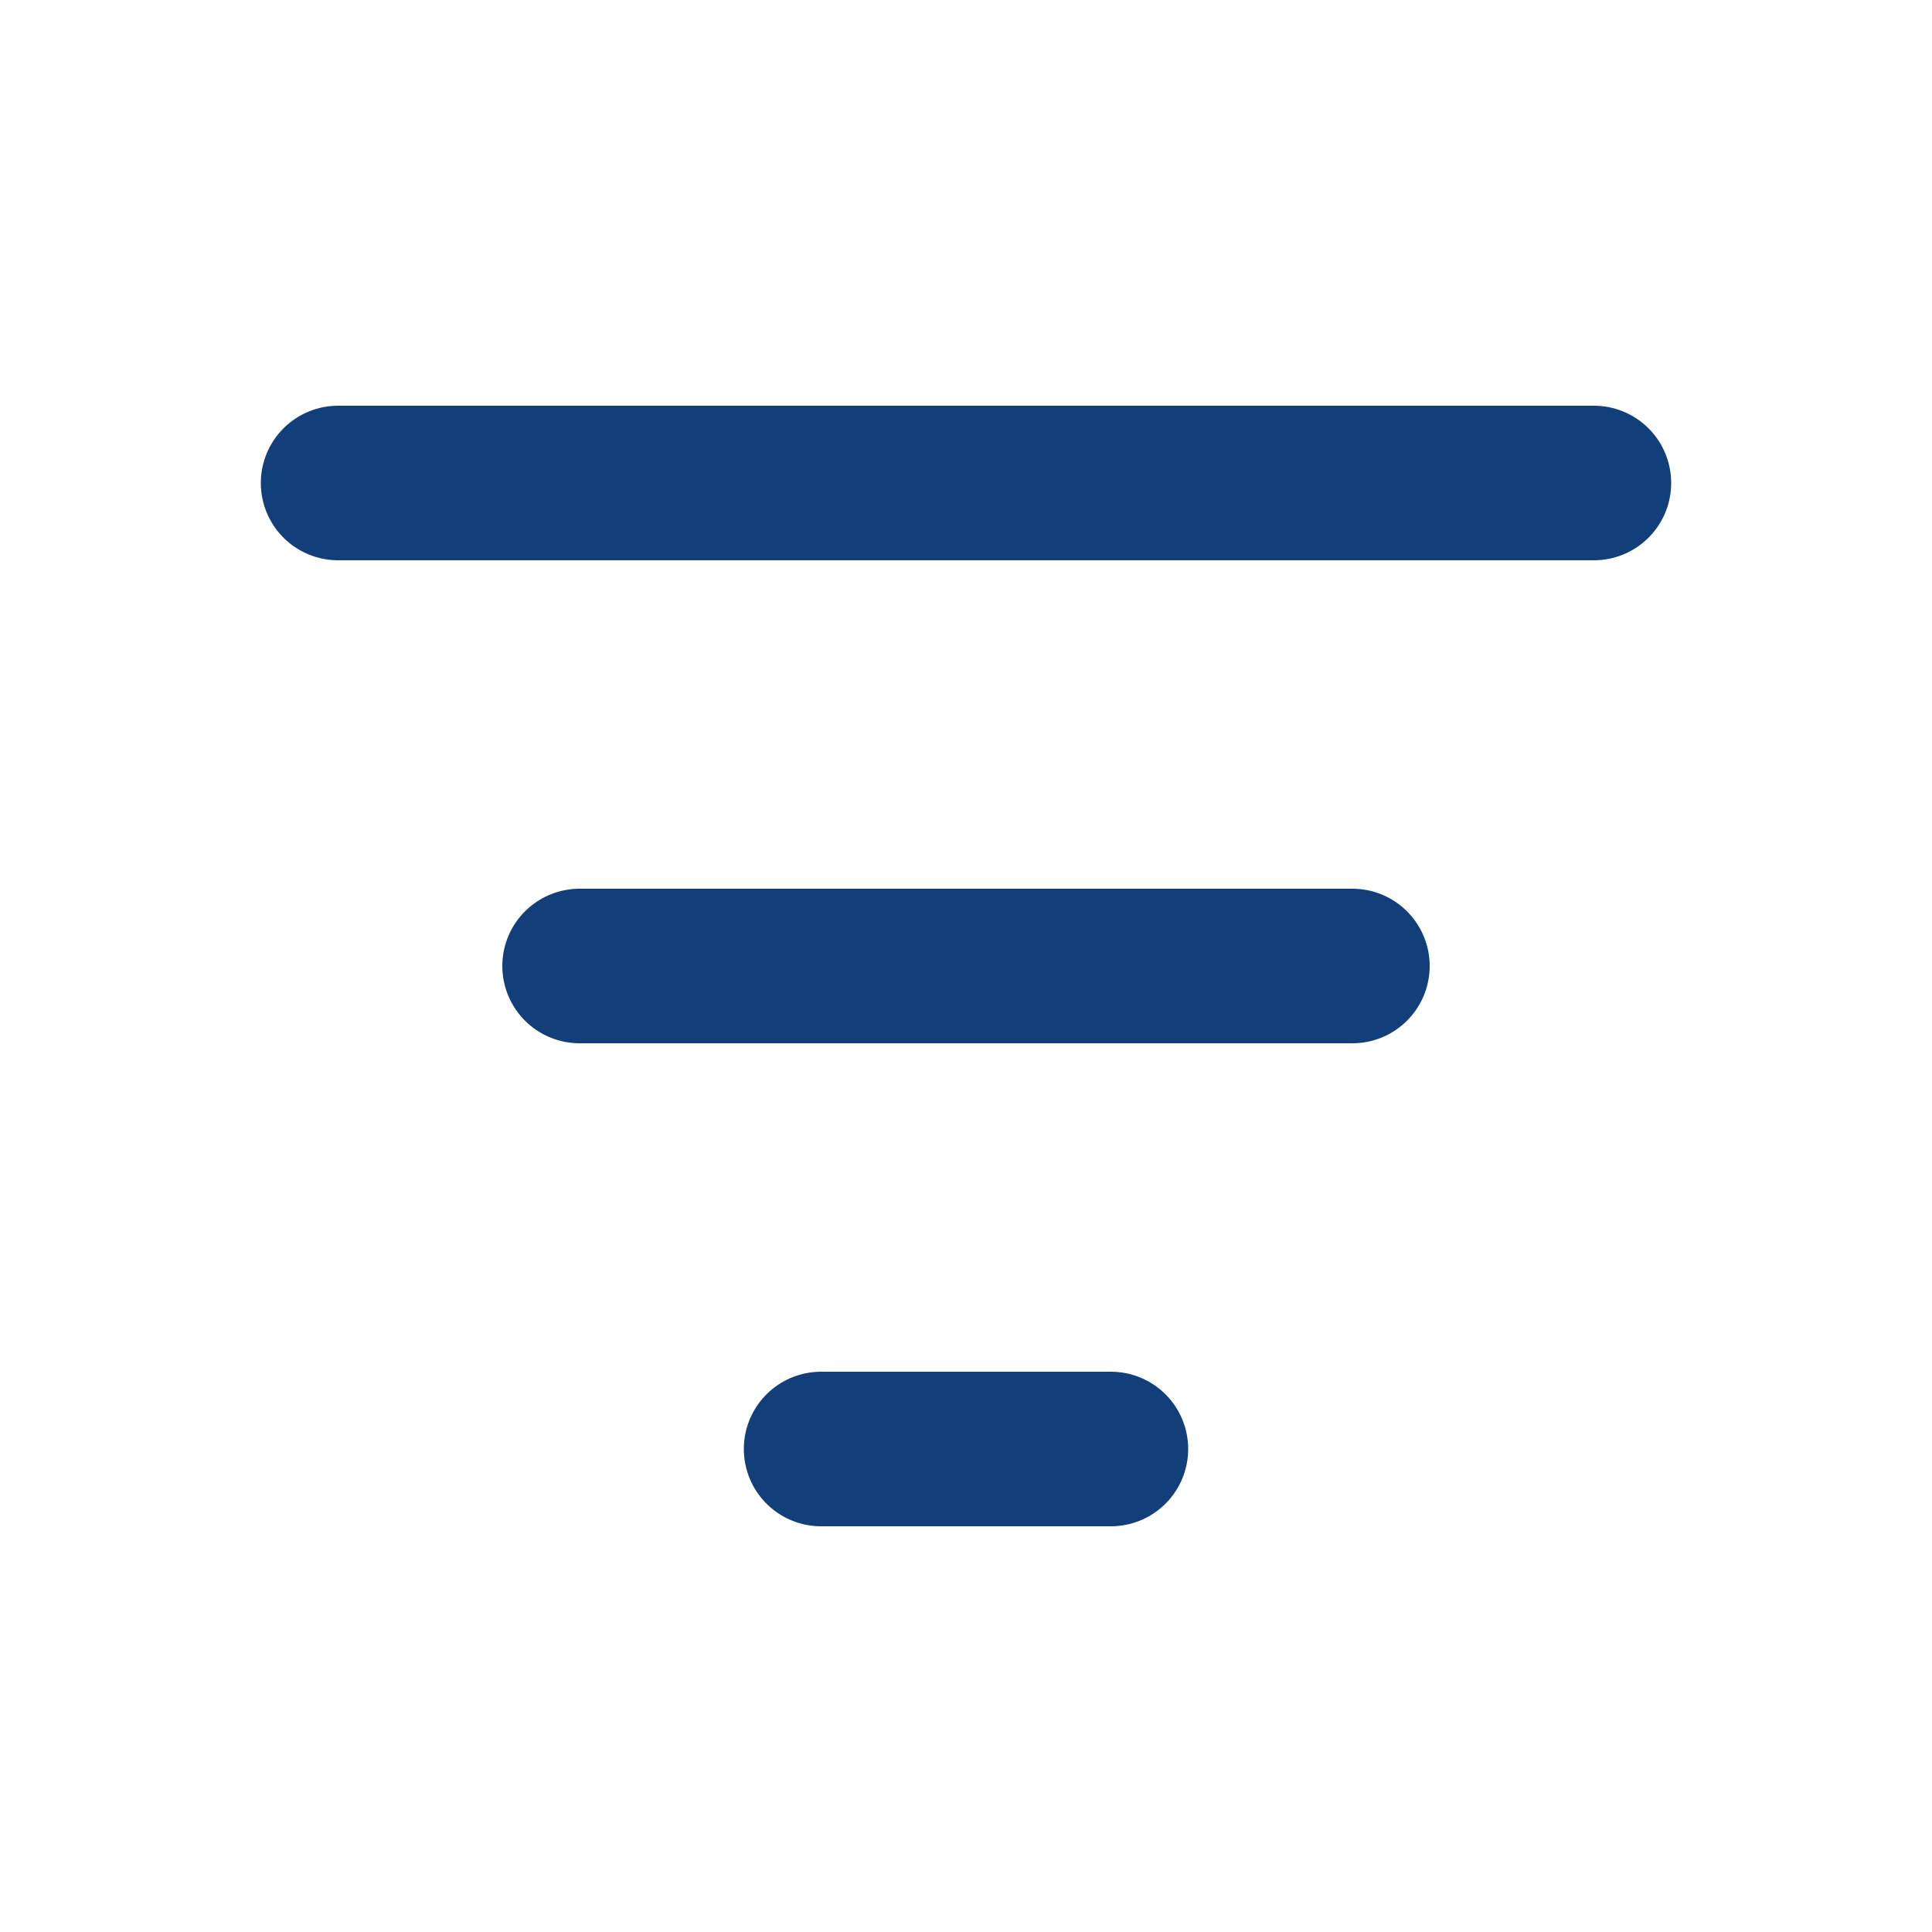
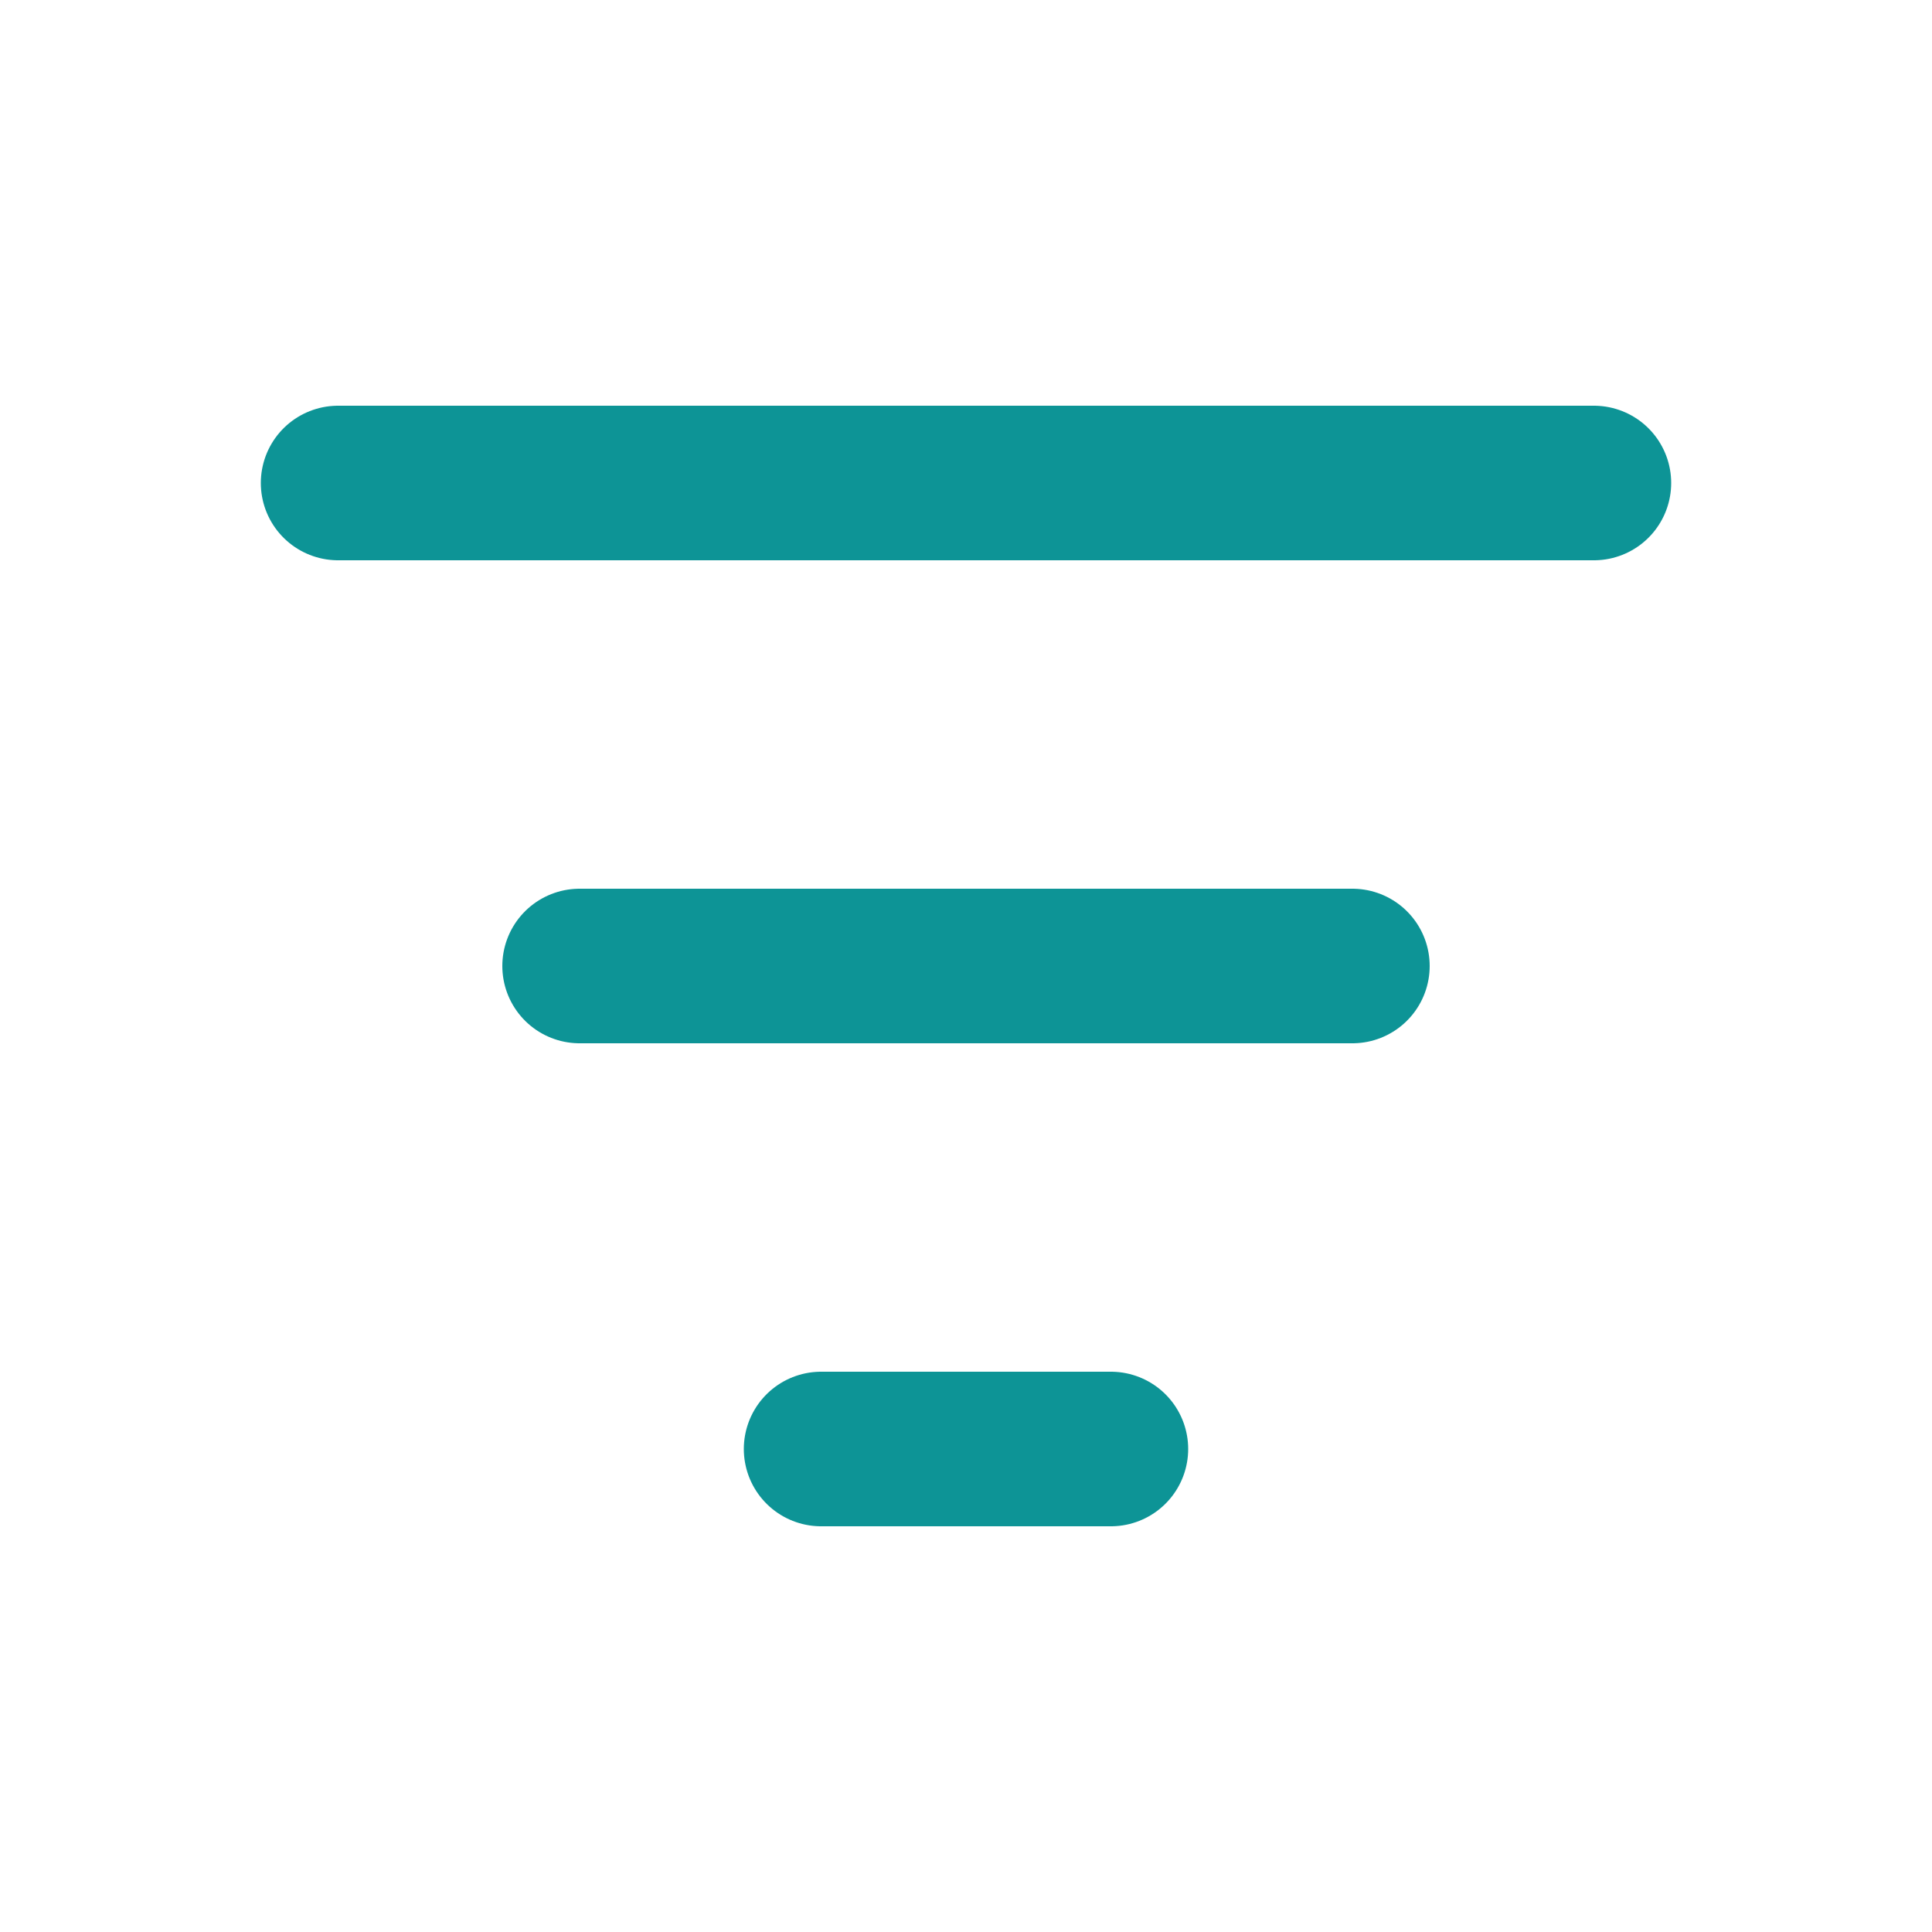
<svg xmlns="http://www.w3.org/2000/svg" width="40" height="40" viewBox="0 0 40 40" fill="none">
-   <path d="M7 10H33" stroke="#123F7A" stroke-width="3.2" stroke-linecap="round" />
-   <path d="M12 20H28" stroke="#123F7A" stroke-width="3.2" stroke-linecap="round" />
-   <path d="M17 30H23" stroke="#123F7A" stroke-width="3.2" stroke-linecap="round" />
+   <path d="M7 10H33" stroke="#0D9496" stroke-width="3.2" stroke-linecap="round" />
+   <path d="M12 20H28" stroke="#0D9496" stroke-width="3.2" stroke-linecap="round" />
+   <path d="M17 30H23" stroke="#0D9496" stroke-width="3.2" stroke-linecap="round" />
</svg>
